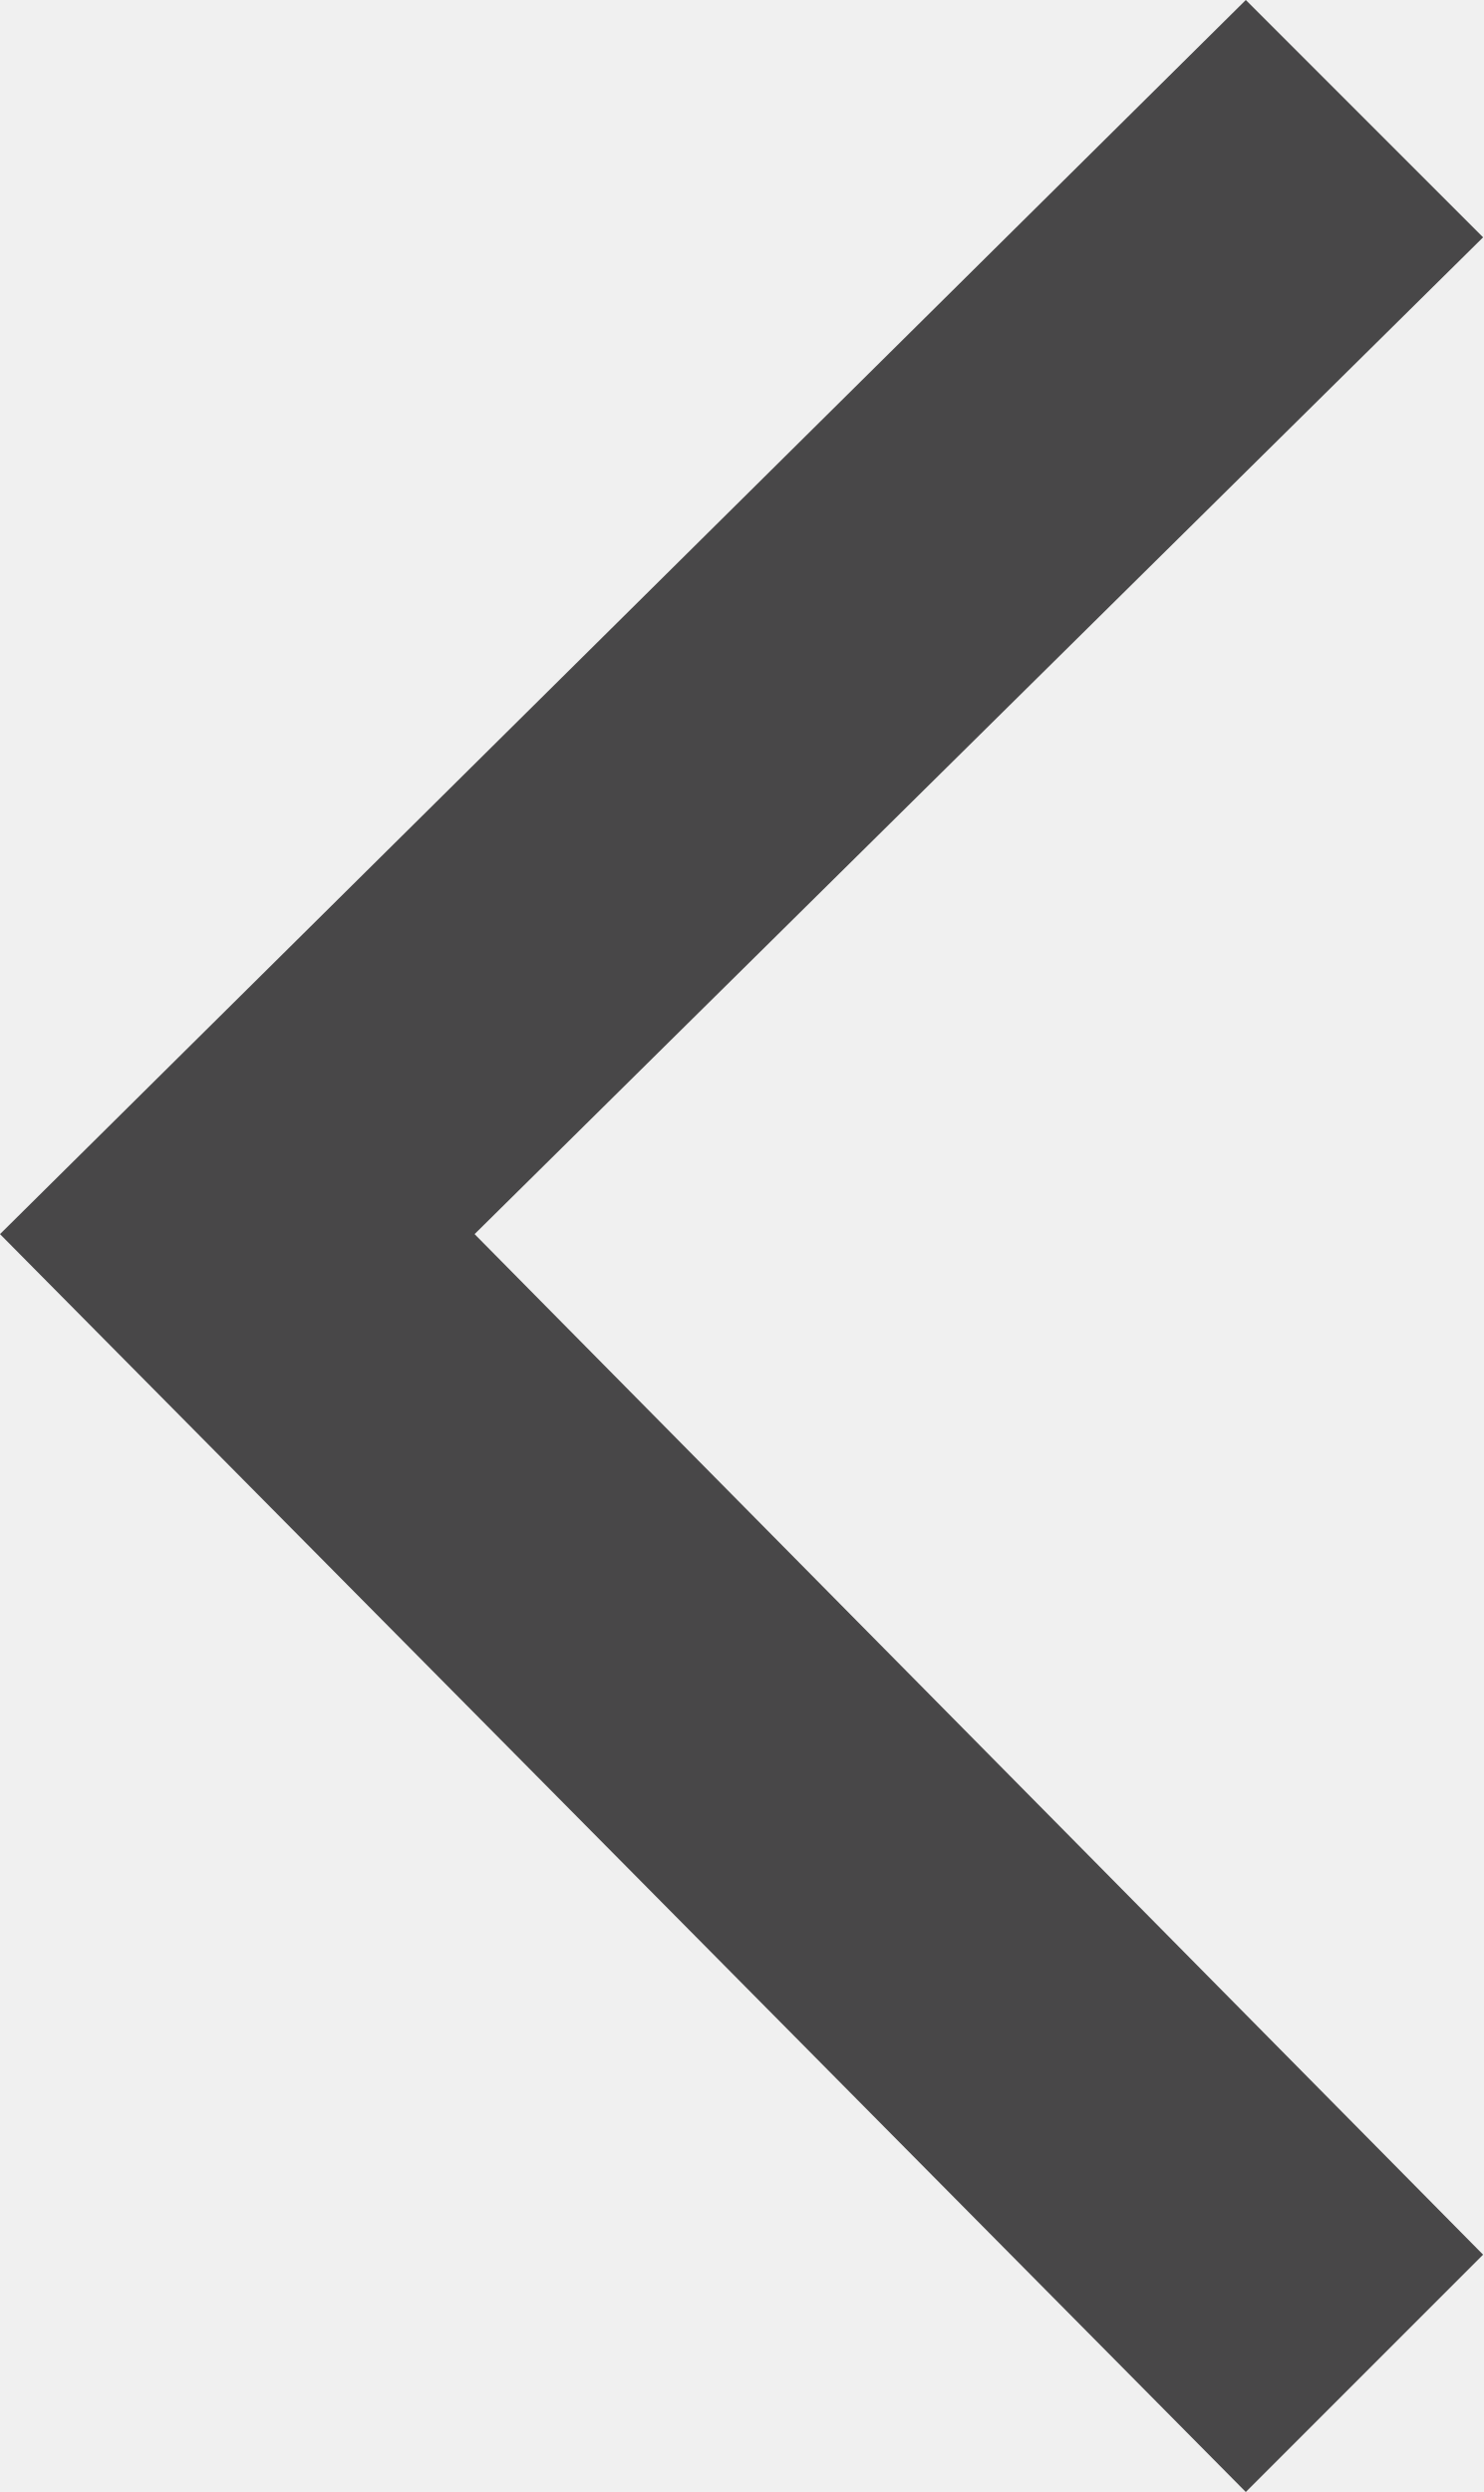
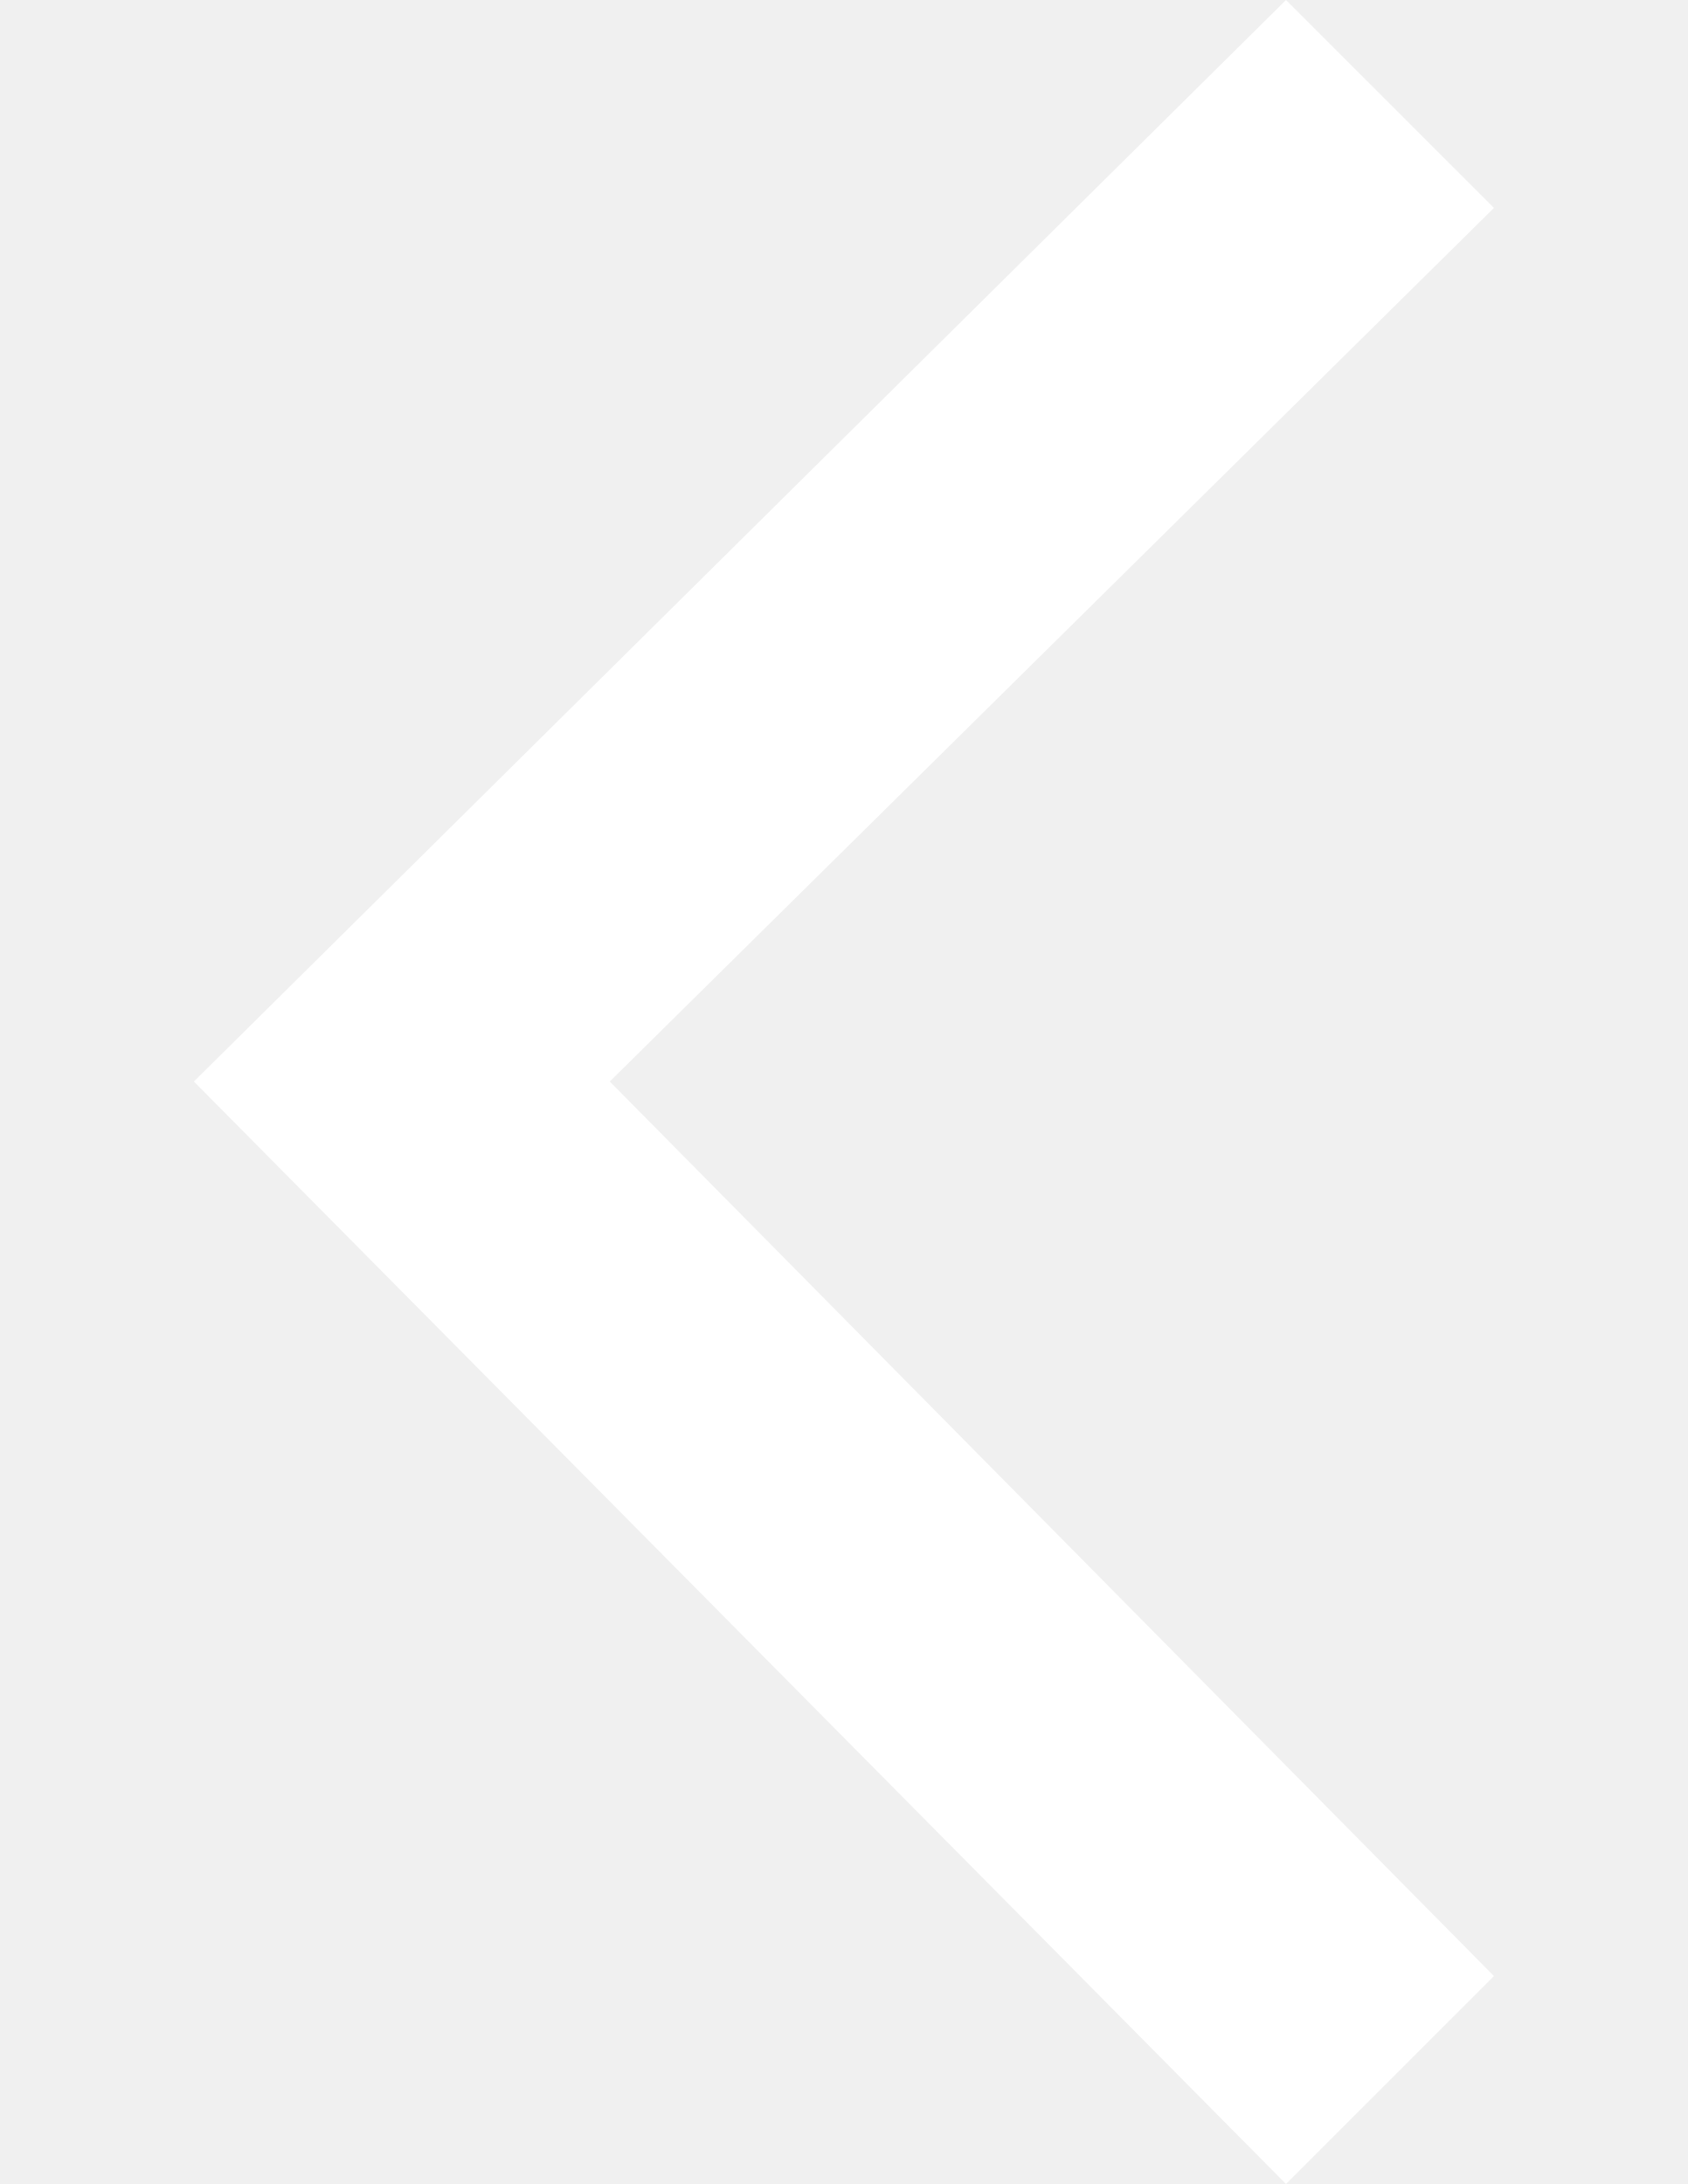
- <svg xmlns="http://www.w3.org/2000/svg" version="1.1" id="Layer_1" x="0px" y="0px" viewBox="0 0 25 42" enable-background="new 0 0 25 42" xml:space="preserve">
-   <polygon fill="#484748" points="21,0 0,20.8 21,42 25,38 8,20.8 25,4 " />
+ <svg xmlns="http://www.w3.org/2000/svg" version="1.1" id="Layer_1" x="0px" y="0px" viewBox="0 0 612 792" enable-background="new 0 0 612 792" xml:space="preserve">
+   <polygon fill="#FFFFFF" points="466.3,0 70.3,392.2 466.3,792 541.7,716.6 221.1,392.2 541.7,75.4 " />
</svg>
